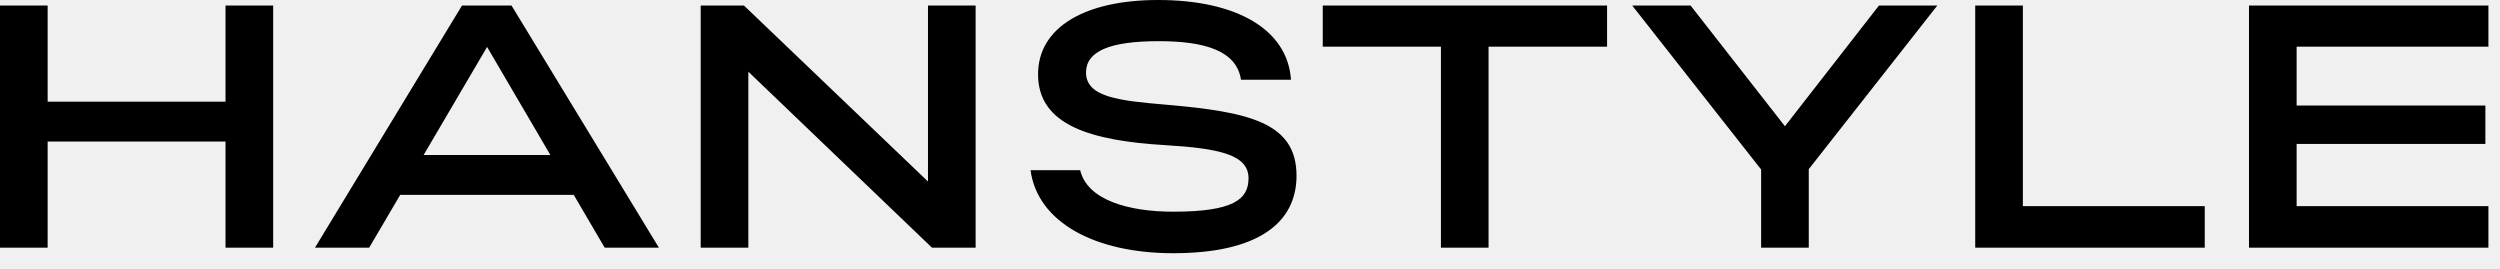
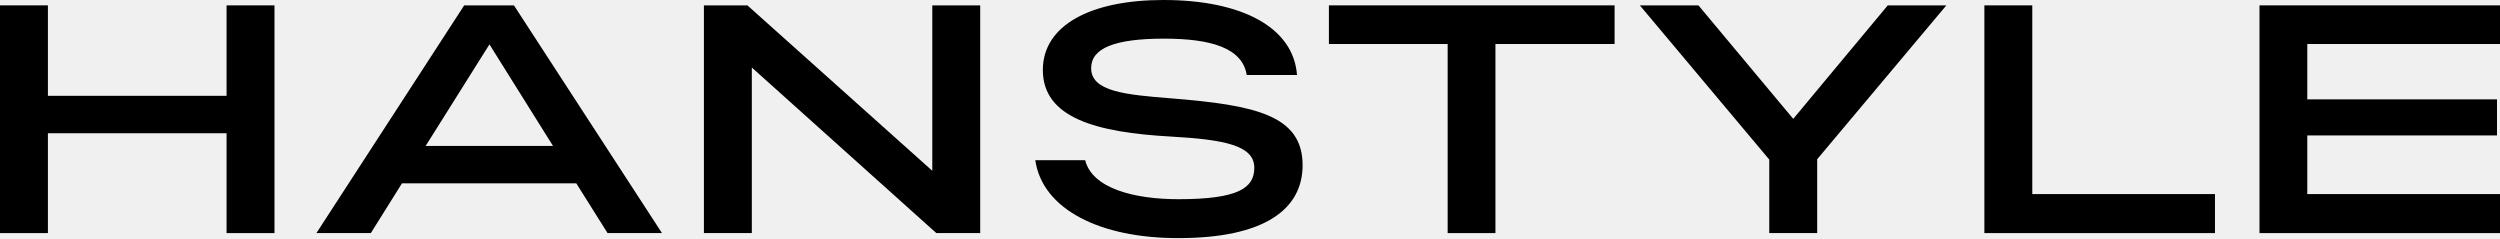
- <svg xmlns="http://www.w3.org/2000/svg" width="158" height="17" viewBox="0 0 158 17" fill="none">
-   <g clip-path="url(#clip0_7651_5396)">
-     <path fill-rule="evenodd" clip-rule="evenodd" d="M68.267 10.756H65.129C65.578 14.06 69.213 16.003 74.143 16.003C79.497 16.003 81.94 14.094 81.94 11.105C81.94 7.745 78.946 7.069 73.689 6.616C70.784 6.366 68.637 6.157 68.637 4.583C68.637 3.25 70.109 2.602 73.226 2.602C76.164 2.602 78.153 3.211 78.431 5.04H81.591C81.375 1.863 78.162 0 73.19 0C68.588 0 65.605 1.711 65.605 4.699C65.605 7.929 68.975 8.892 73.637 9.173C77.06 9.378 78.907 9.774 78.907 11.267C78.907 12.615 77.926 13.379 74.131 13.379C71.382 13.379 68.718 12.666 68.267 10.756ZM83.598 2.951H91.066L91.066 15.652H94.077V2.951H101.567V0.35H83.598V2.951ZM111.303 10.712L103.156 0.35H106.846L112.808 7.979L118.75 0.35H122.439L114.314 10.69V15.652H111.303L111.303 10.712ZM127.845 0.35H124.834V15.653H139.34V13.029H127.845V0.35ZM142.136 0.35H157.268V2.951H145.147V6.668H157.076V9.095H145.147V13.029H157.268V15.653H142.136V0.35ZM14.253 6.427V0.35H17.264V15.653H14.253V8.947H3.011V15.653H0V0.35H3.011V6.427H14.253ZM30.784 2.967L34.783 9.794H26.774L30.784 2.967ZM29.198 0.35L19.906 15.653H23.332L25.294 12.314H36.26L38.216 15.653H41.642L32.329 0.35H29.198ZM58.648 11.471V0.35H61.659V15.653H58.902L47.295 4.531V15.653H44.284V0.35H47.019L58.648 11.471Z" fill="black" />
-   </g>
-   <defs>
-     <clipPath id="clip0_7651_5396">
-       <rect width="157.268" height="16.002" fill="white" />
-     </clipPath>
-   </defs>
+ <svg xmlns="http://www.w3.org/2000/svg" width="273" height="26" viewBox="0 0 273 26" fill="none">
+   <path d="M24.741 0.586V10.464H5.232V0.586H0V25.454H5.232V14.551H24.741V25.454H29.973V0.586H24.741Z" fill="black" />
+   <path d="M46.481 15.935L53.448 4.846L60.387 15.935H46.481ZM66.345 25.454H72.288L56.121 0.586H50.69L34.551 25.454H40.495L43.893 20.022H62.932L66.345 25.454Z" fill="black" />
+   <path d="M76.867 0.586H81.615L101.806 18.651V0.586H107.039V25.454H102.247L82.099 7.375V25.454H76.867V0.586Z" fill="black" />
+   <path d="M113.053 17.493H118.499C119.281 20.595 123.902 21.753 128.68 21.753C135.263 21.753 136.969 20.515 136.969 18.318C136.969 15.895 133.77 15.243 127.826 14.91C119.736 14.458 113.878 12.887 113.878 7.642C113.878 2.782 119.053 0 127.044 0C135.675 0 141.249 3.022 141.633 8.187H136.144C135.661 5.219 132.206 4.22 127.116 4.22C121.698 4.22 119.153 5.272 119.153 7.442C119.153 9.998 122.878 10.344 127.926 10.743C137.054 11.476 142.244 12.581 142.244 18.039C142.244 22.898 138.007 26 128.708 26C120.148 26.026 113.835 22.871 113.053 17.493Z" fill="black" />
+   <path d="M158.084 4.806H145.116V0.586H176.312V4.806H163.302V25.454H158.084V4.806Z" fill="black" />
+   <path d="M193.204 17.426L179.071 0.586H185.469L195.821 12.98L206.143 0.586H212.542L198.437 17.387V25.454H193.204V17.426Z" fill="black" />
+   <path d="M216.694 0.586H221.926V21.194H241.875V25.454H216.694V0.586Z" fill="black" />
+   <path d="M246.738 0.586V25.454H273V21.194H251.956V14.79H272.673V10.85H251.956V4.806H273V0.586H246.738Z" fill="black" />
</svg>
